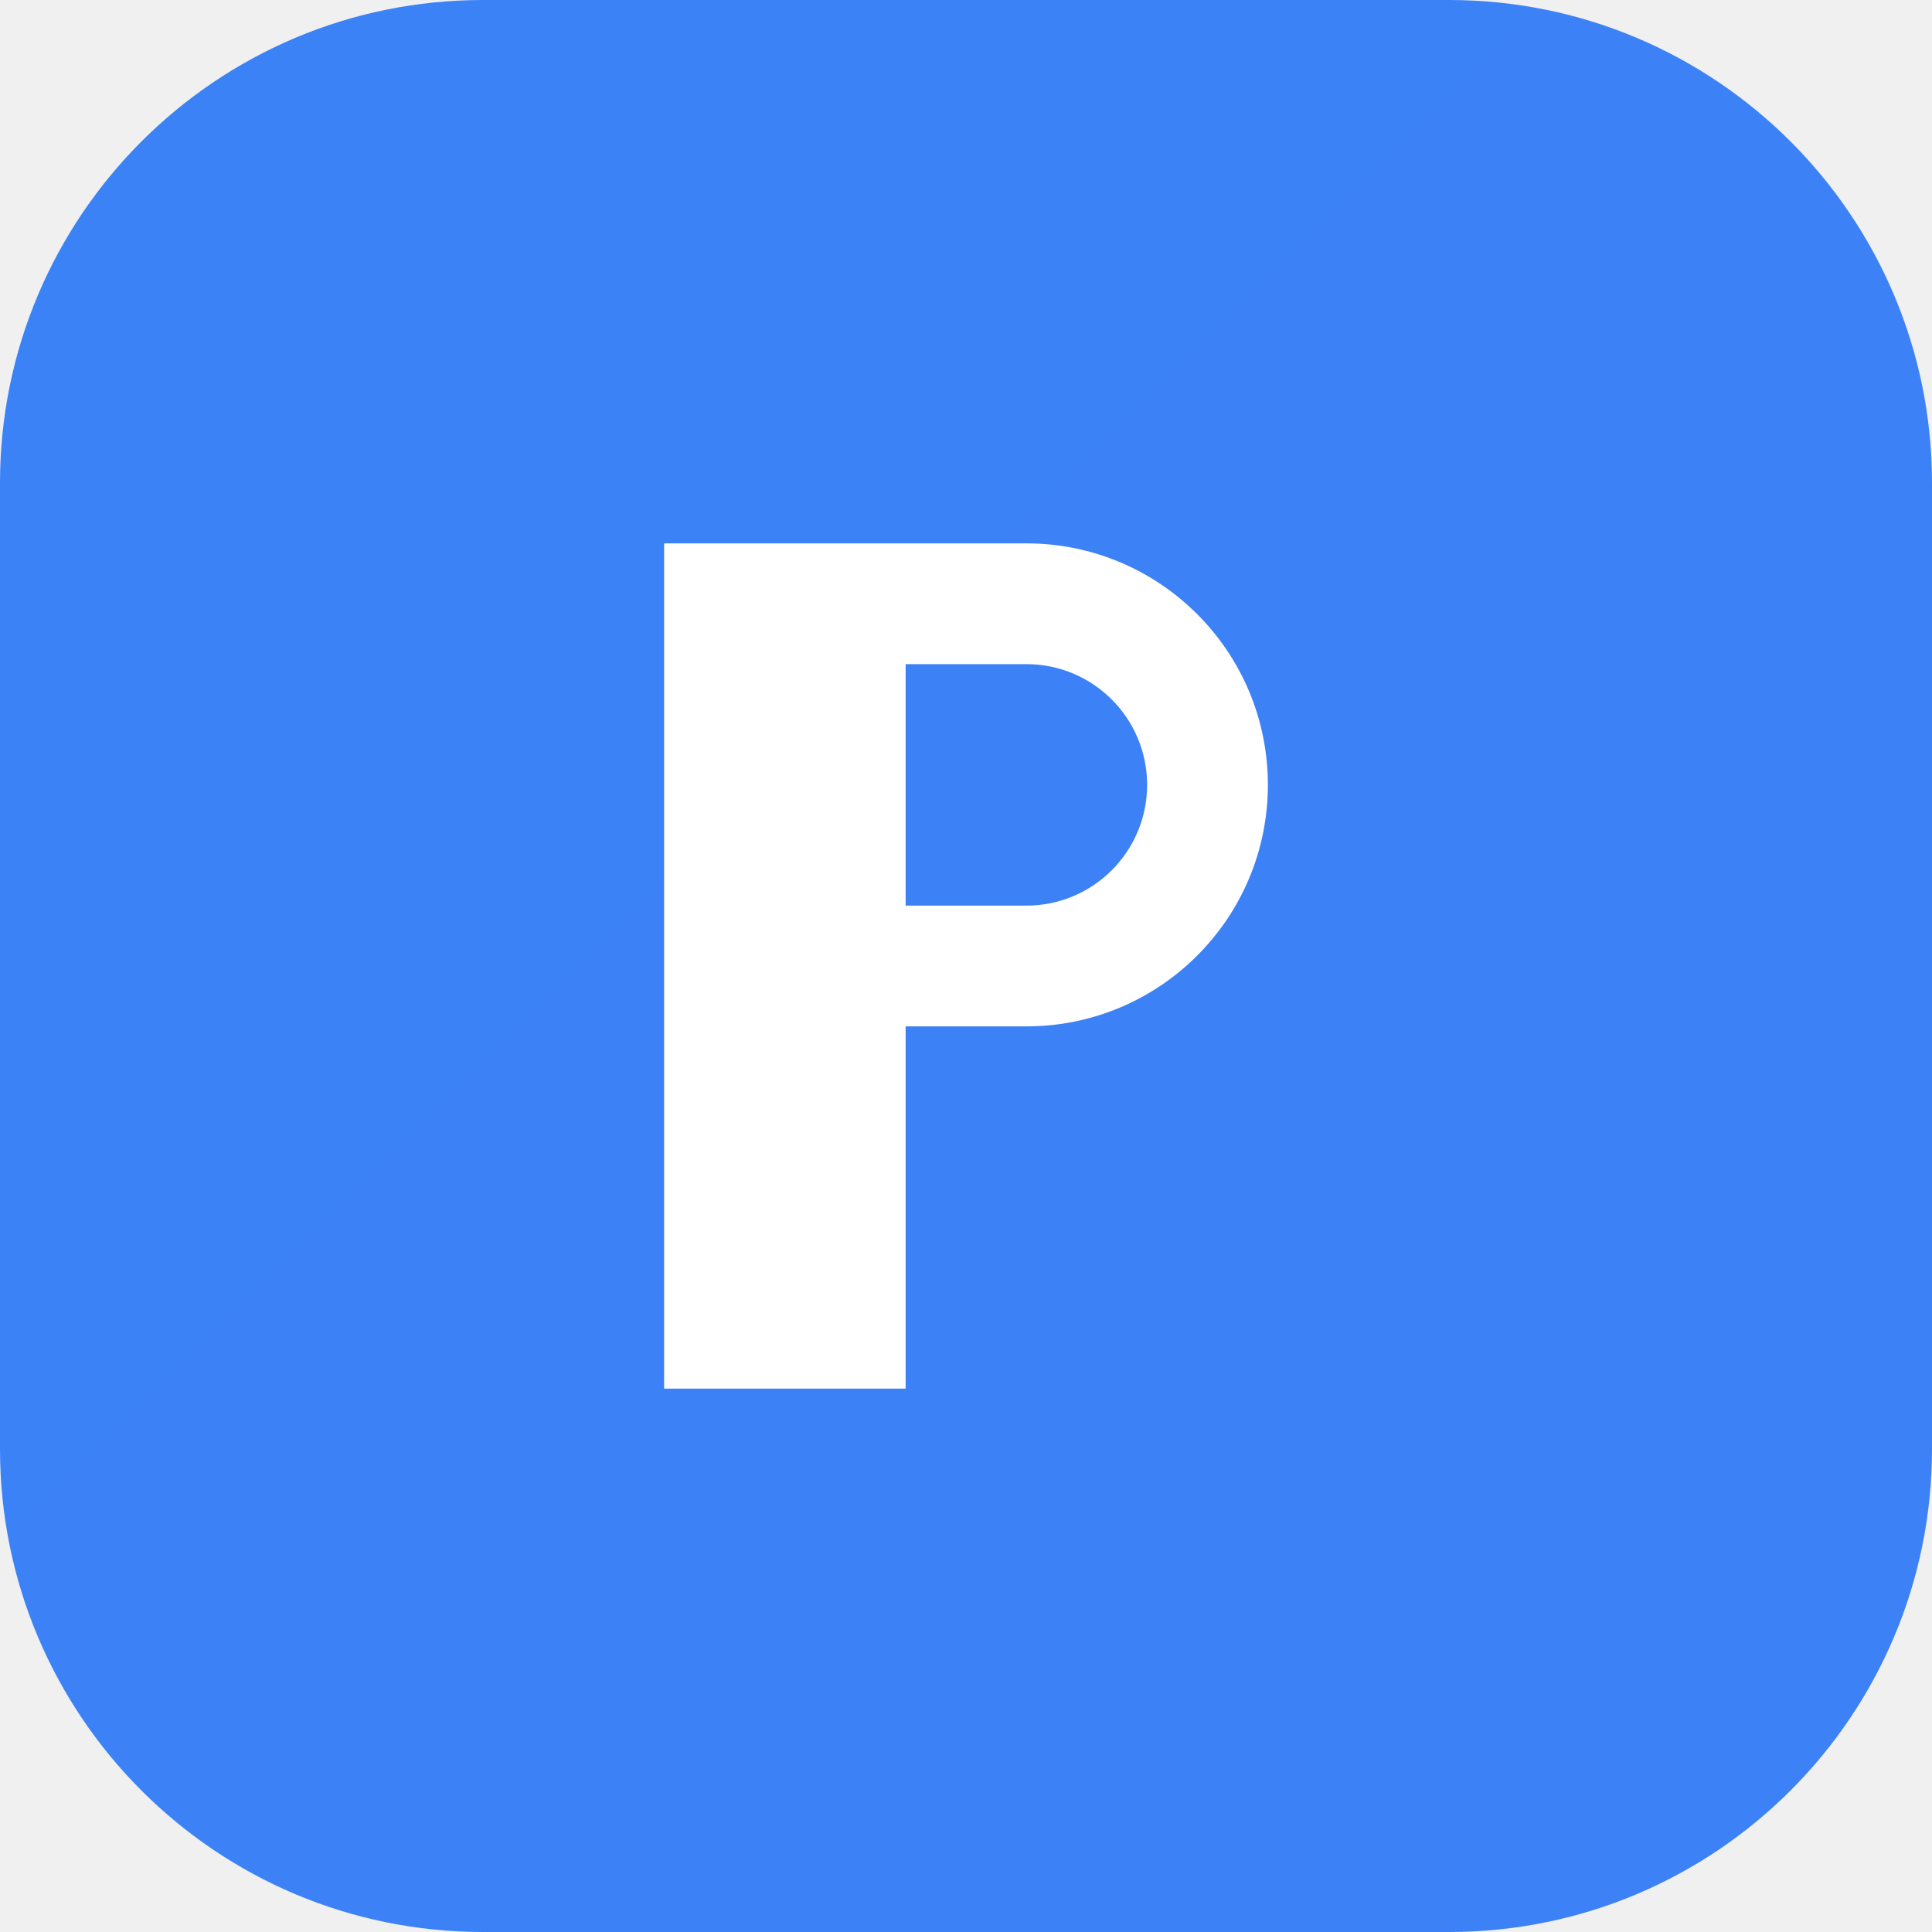
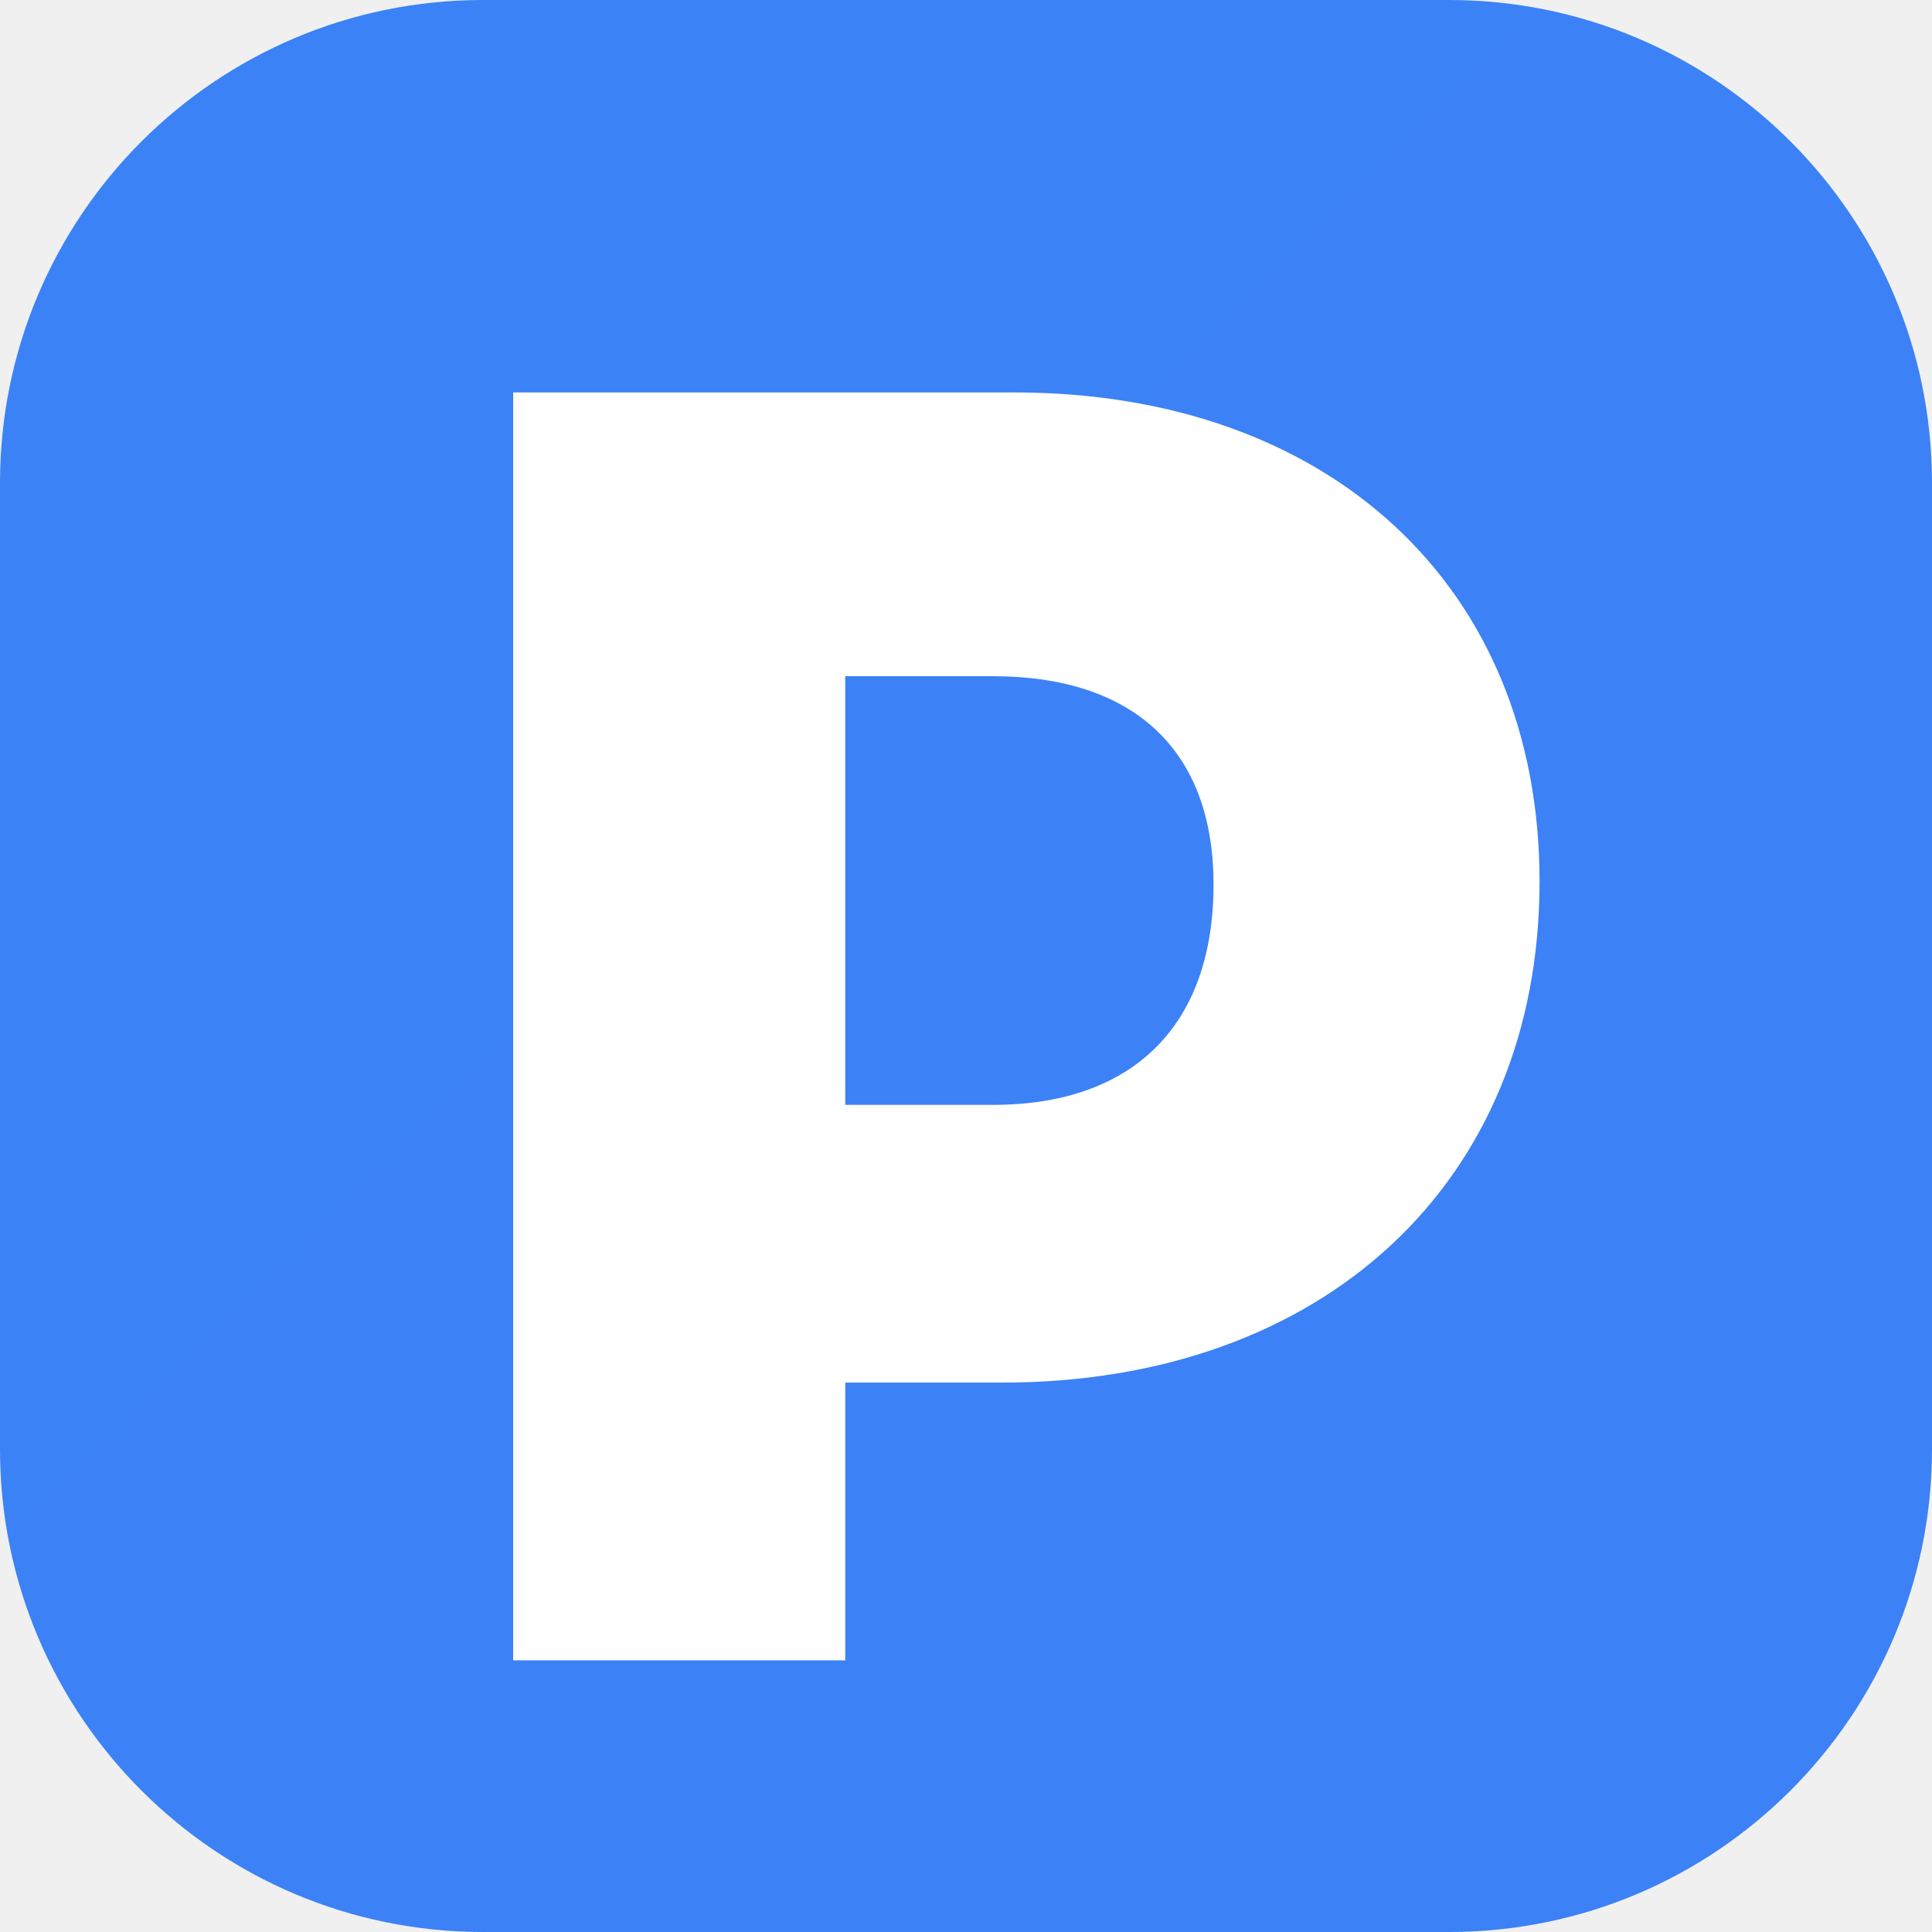
<svg xmlns="http://www.w3.org/2000/svg" viewBox="0 0 32 32" fill="none">
  <rect width="32" height="32" rx="8" fill="url(#grad)" />
  <defs>
    <linearGradient id="grad" x1="0" y1="0" x2="32" y2="32">
      <stop offset="0%" stop-color="#3b82f6" />
      <stop offset="100%" stop-color="#6366f1" />
    </linearGradient>
  </defs>
-   <path d="M11 9h6a4 4 0 0 1 0 8h-2v6h-4V9zM15 15h2a2 2 0 0 0 0-4h-2v4z" fill="white" />
+   <path d="M8.5 6.5h8.3c5.2 0 8.7 3.2 8.7 8.1 0 5-3.6 8.3-8.9 8.3H14v4.6H8.5V6.5Zm5.5 4.7v7.1h2.45c2.3 0 3.65-1.3 3.65-3.65 0-2.25-1.35-3.45-3.65-3.45H14Z" fill="white" />
</svg>
